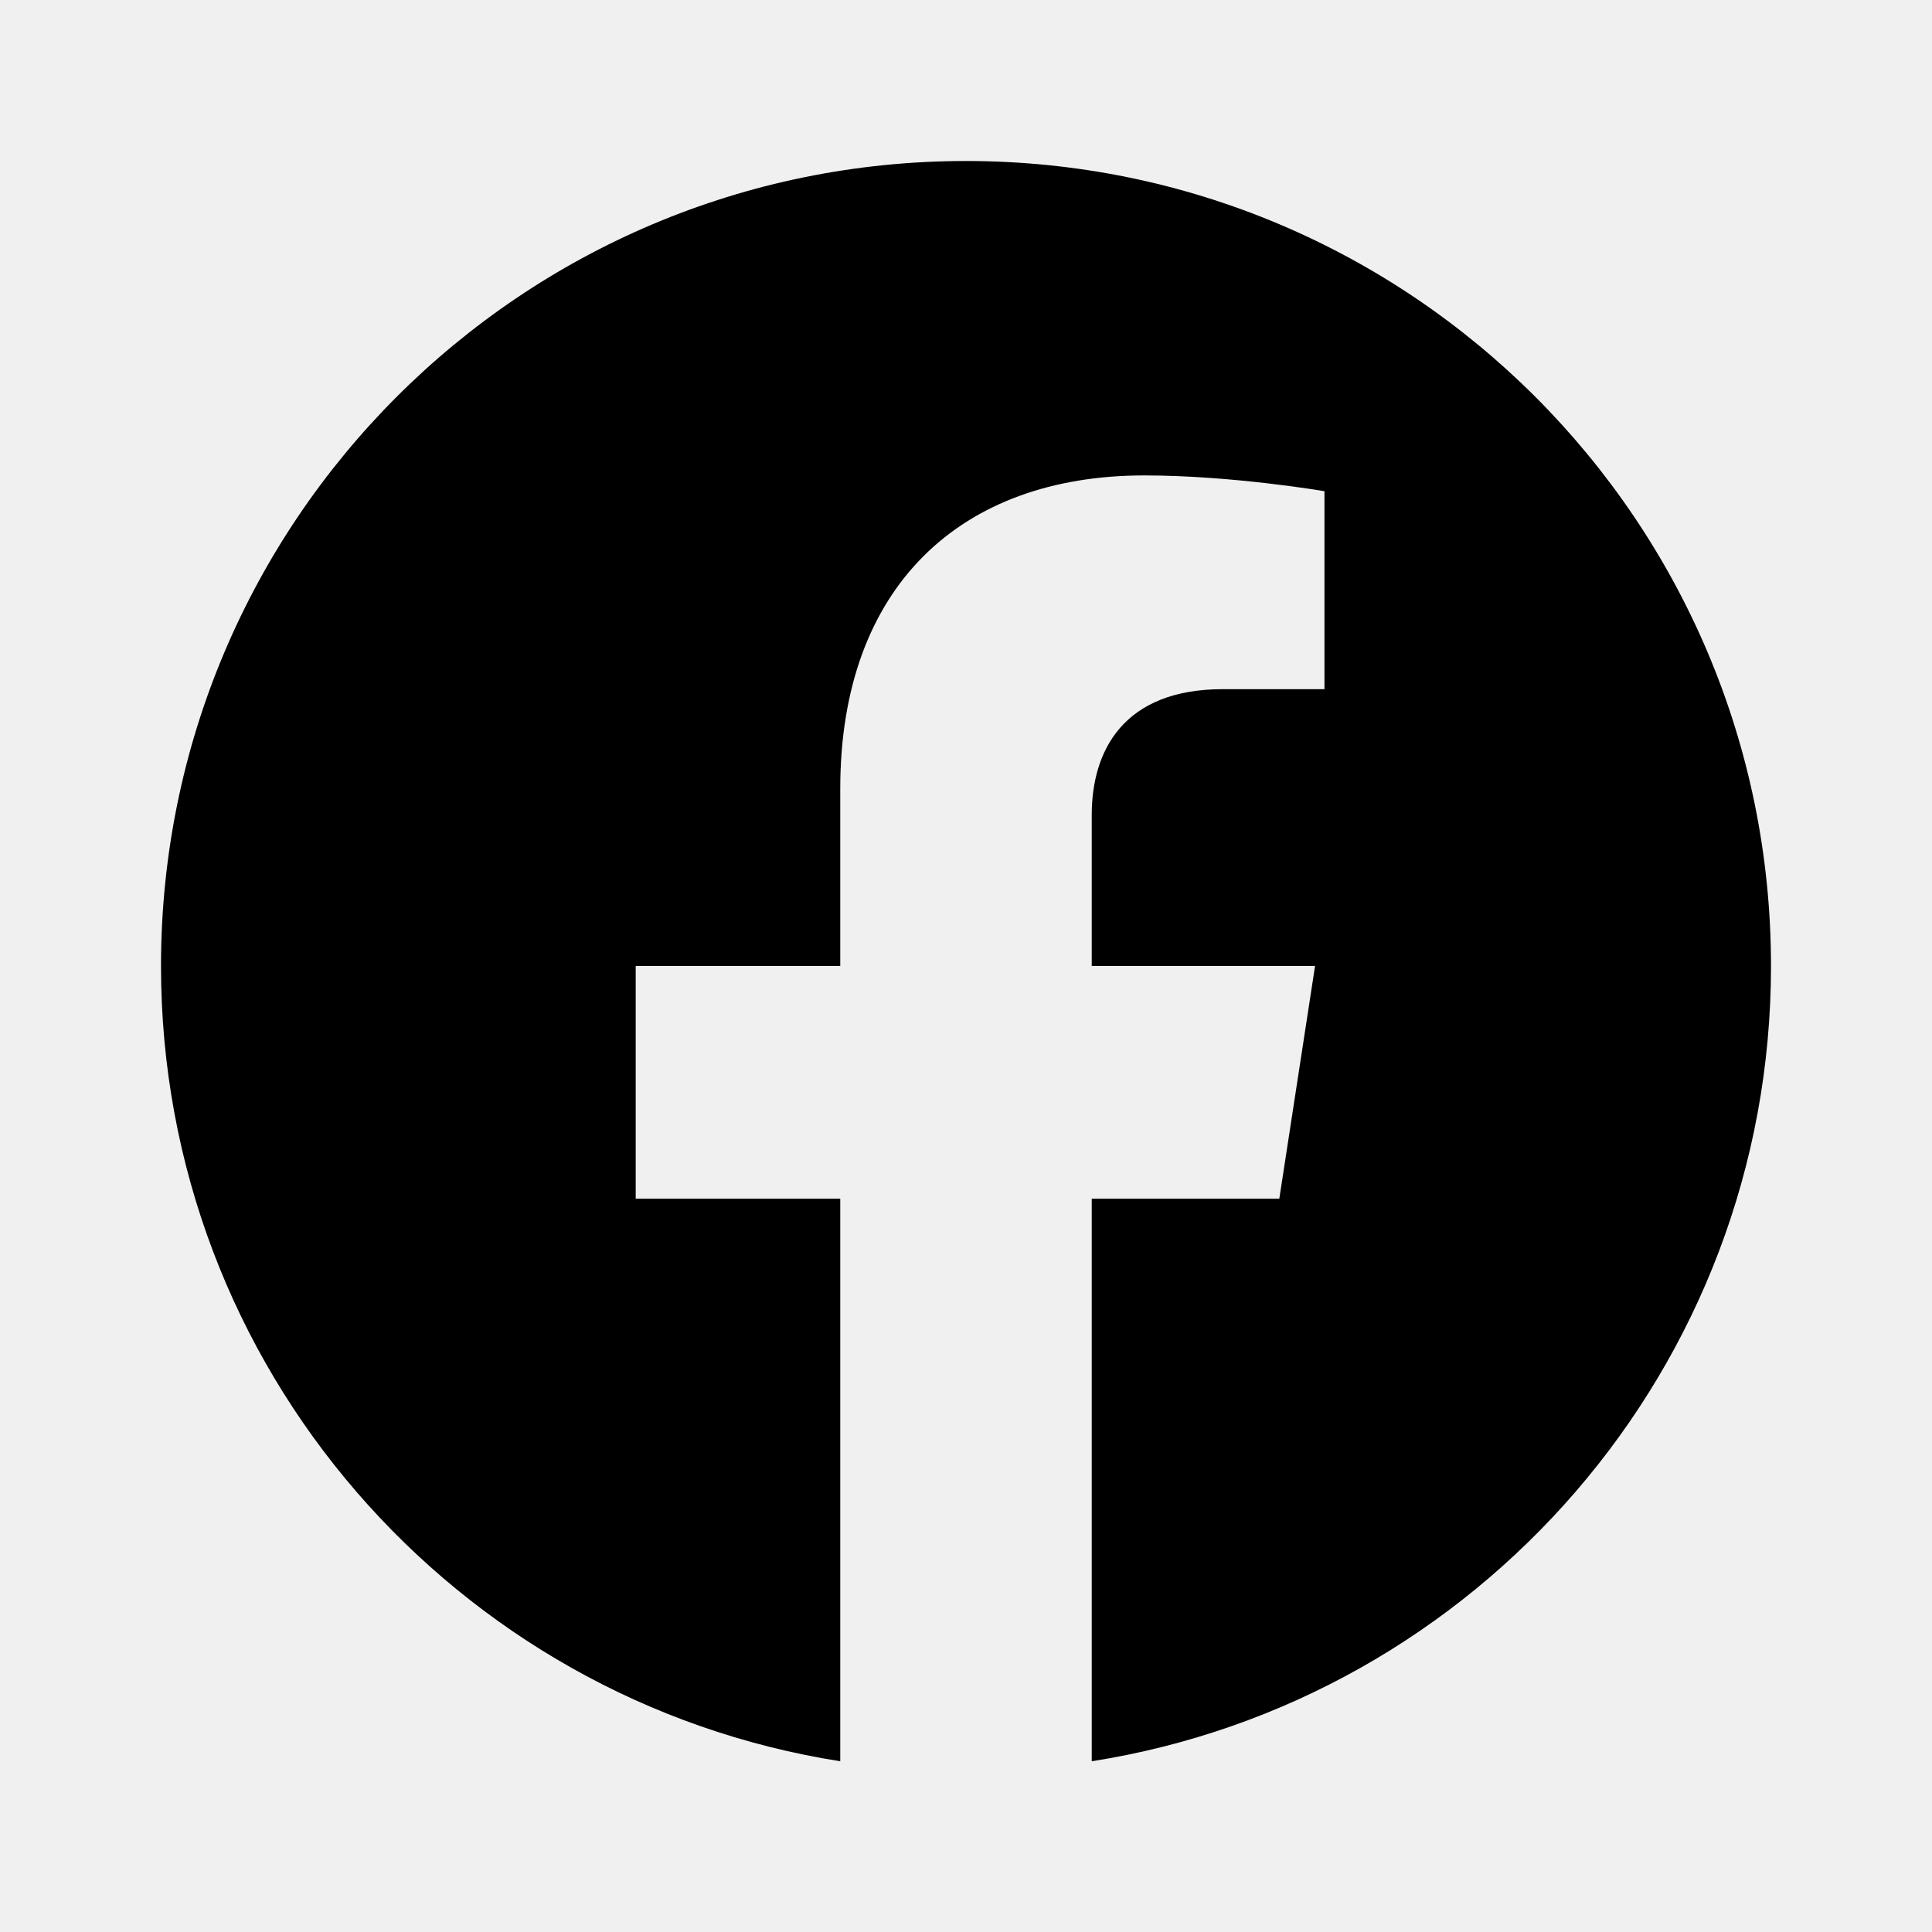
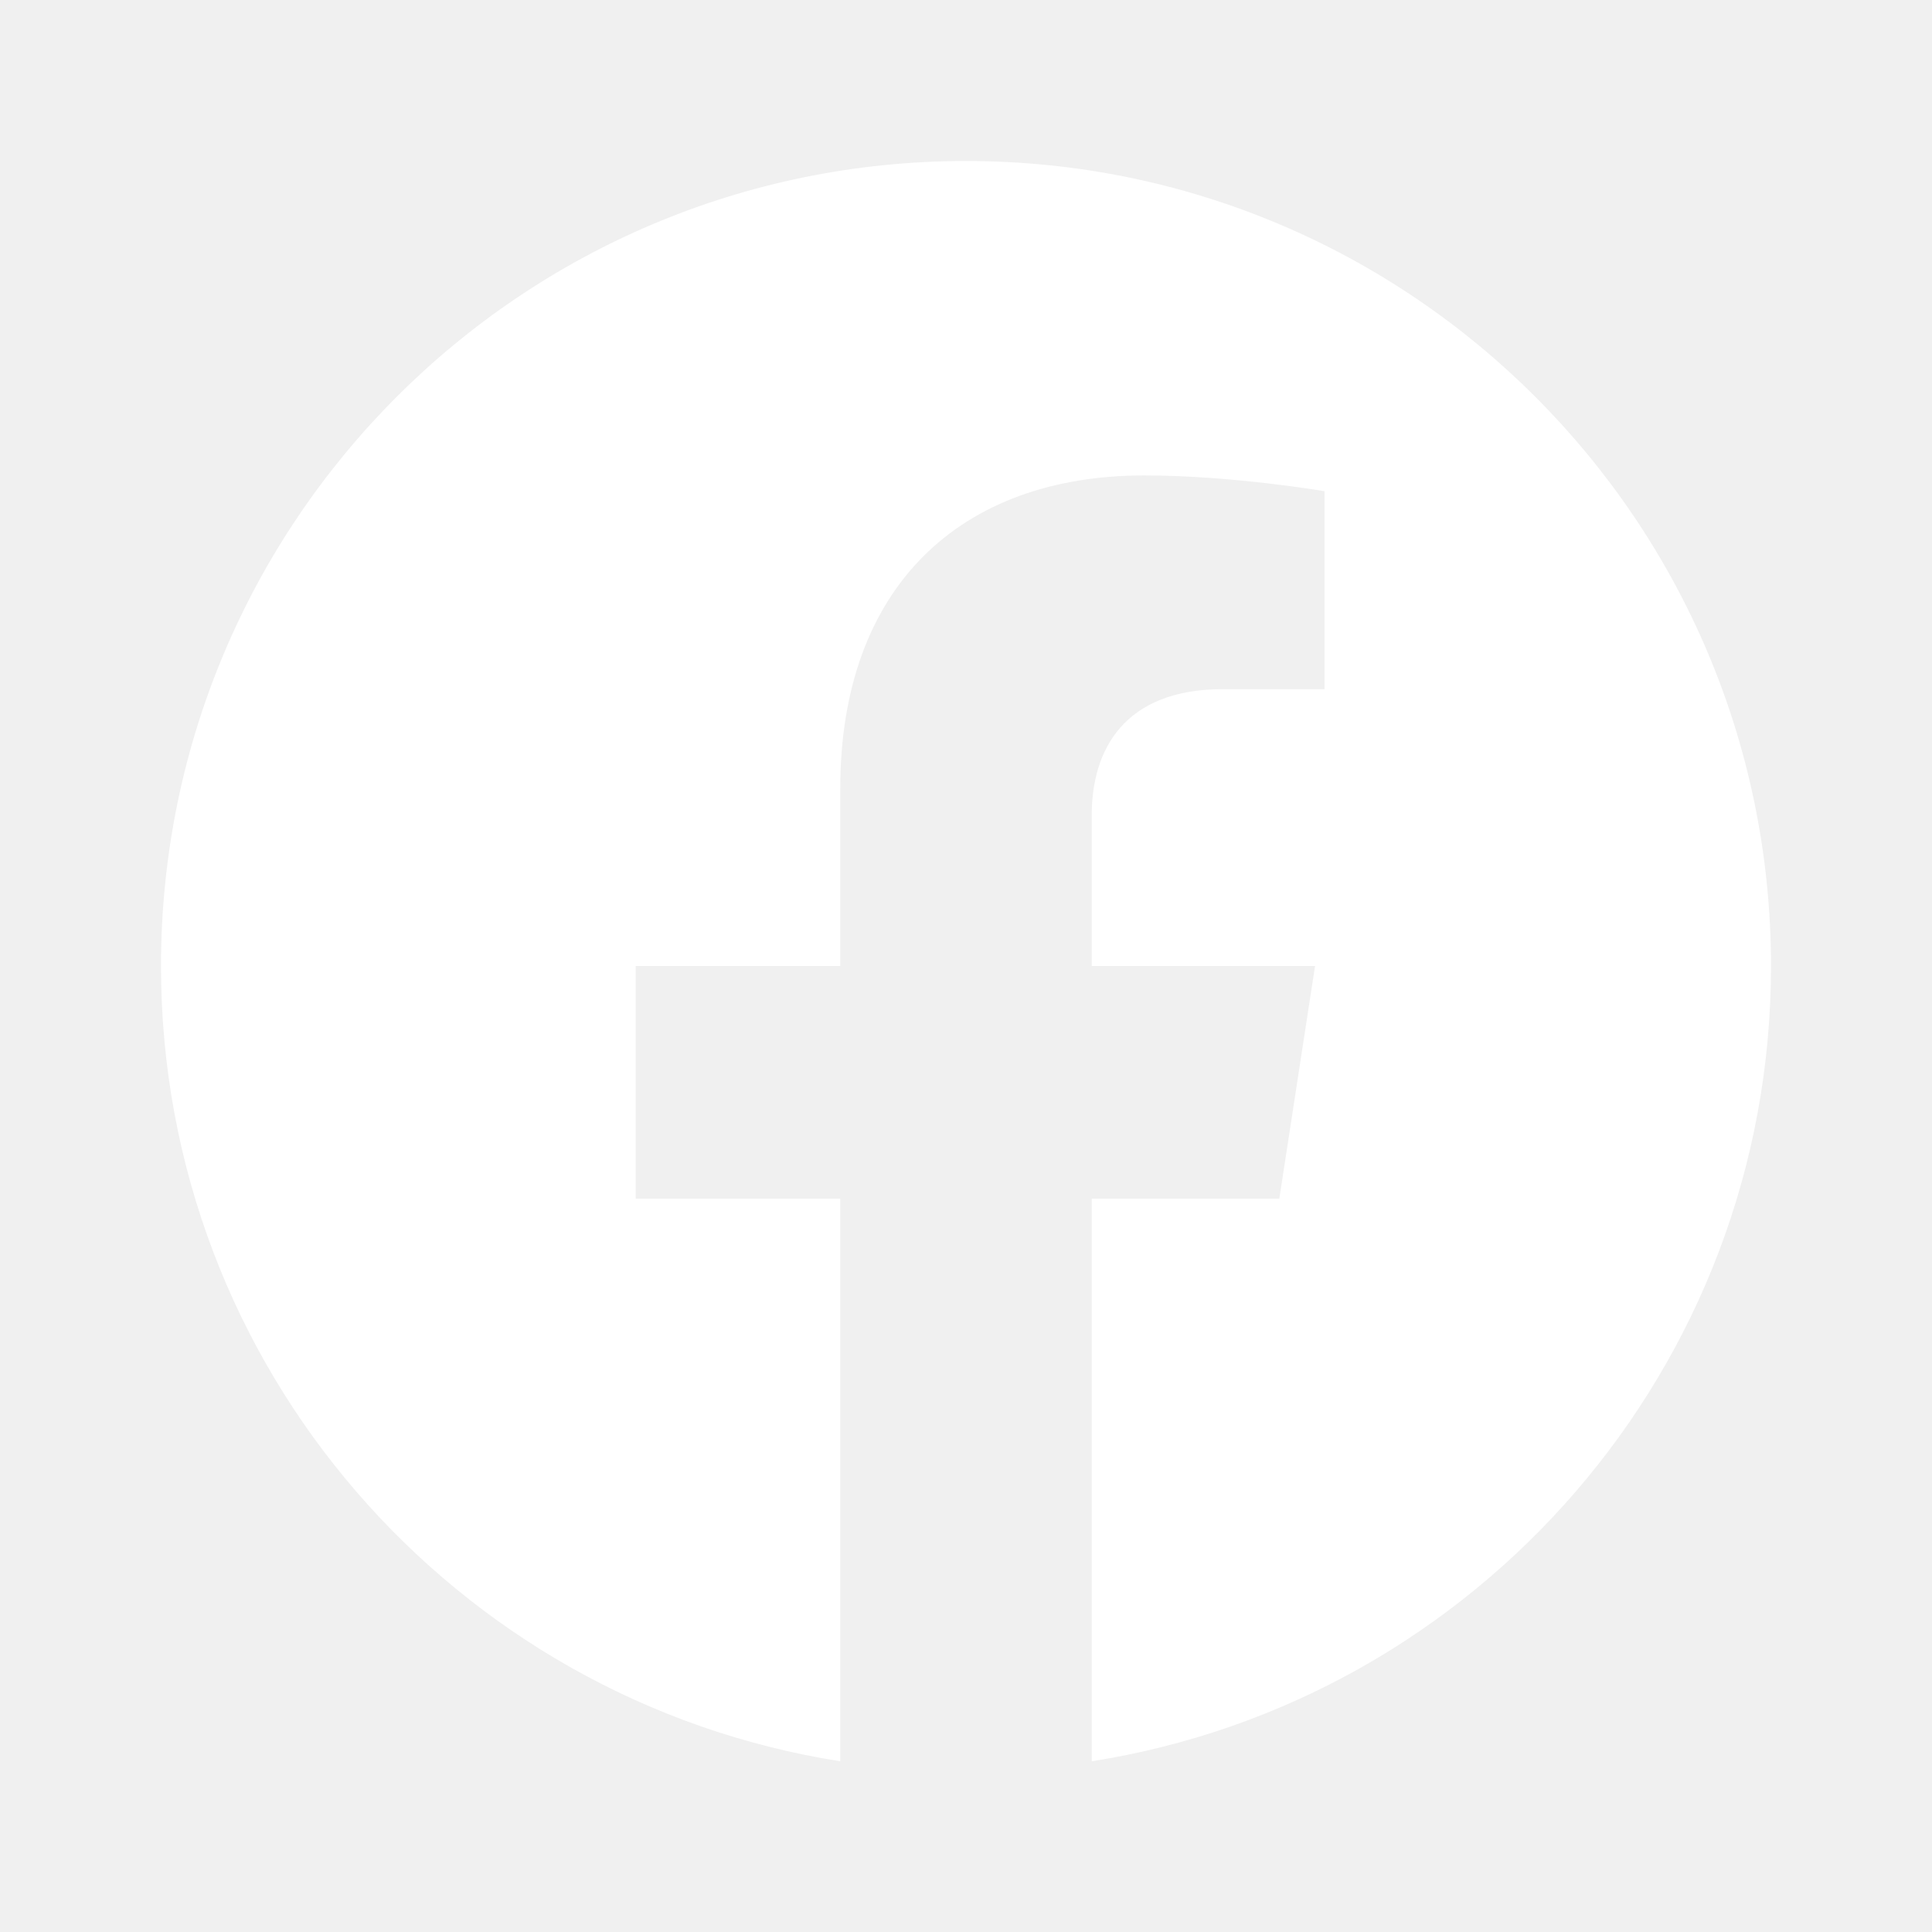
<svg xmlns="http://www.w3.org/2000/svg" width="24" height="24" viewBox="0 0 24 24" fill="none">
-   <path d="M22 12C22 6.476 17.524 2 12 2C6.476 2 2 6.476 2 12C2 16.991 5.657 21.128 10.438 21.879V14.891H7.897V12H10.438V9.797C10.438 7.291 11.929 5.906 14.214 5.906C15.309 5.906 16.453 6.102 16.453 6.102V8.561H15.192C13.95 8.561 13.562 9.332 13.562 10.123V12H16.336L15.892 14.891H13.562V21.879C18.343 21.128 22 16.991 22 12Z" fill="black" />
+   <path d="M22 12C22 6.476 17.524 2 12 2C6.476 2 2 6.476 2 12C2 16.991 5.657 21.128 10.438 21.879V14.891H7.897V12H10.438V9.797C10.438 7.291 11.929 5.906 14.214 5.906C15.309 5.906 16.453 6.102 16.453 6.102V8.561H15.192C13.95 8.561 13.562 9.332 13.562 10.123V12H16.336L15.892 14.891H13.562V21.879C18.343 21.128 22 16.991 22 12Z" fill="white" />
</svg>
